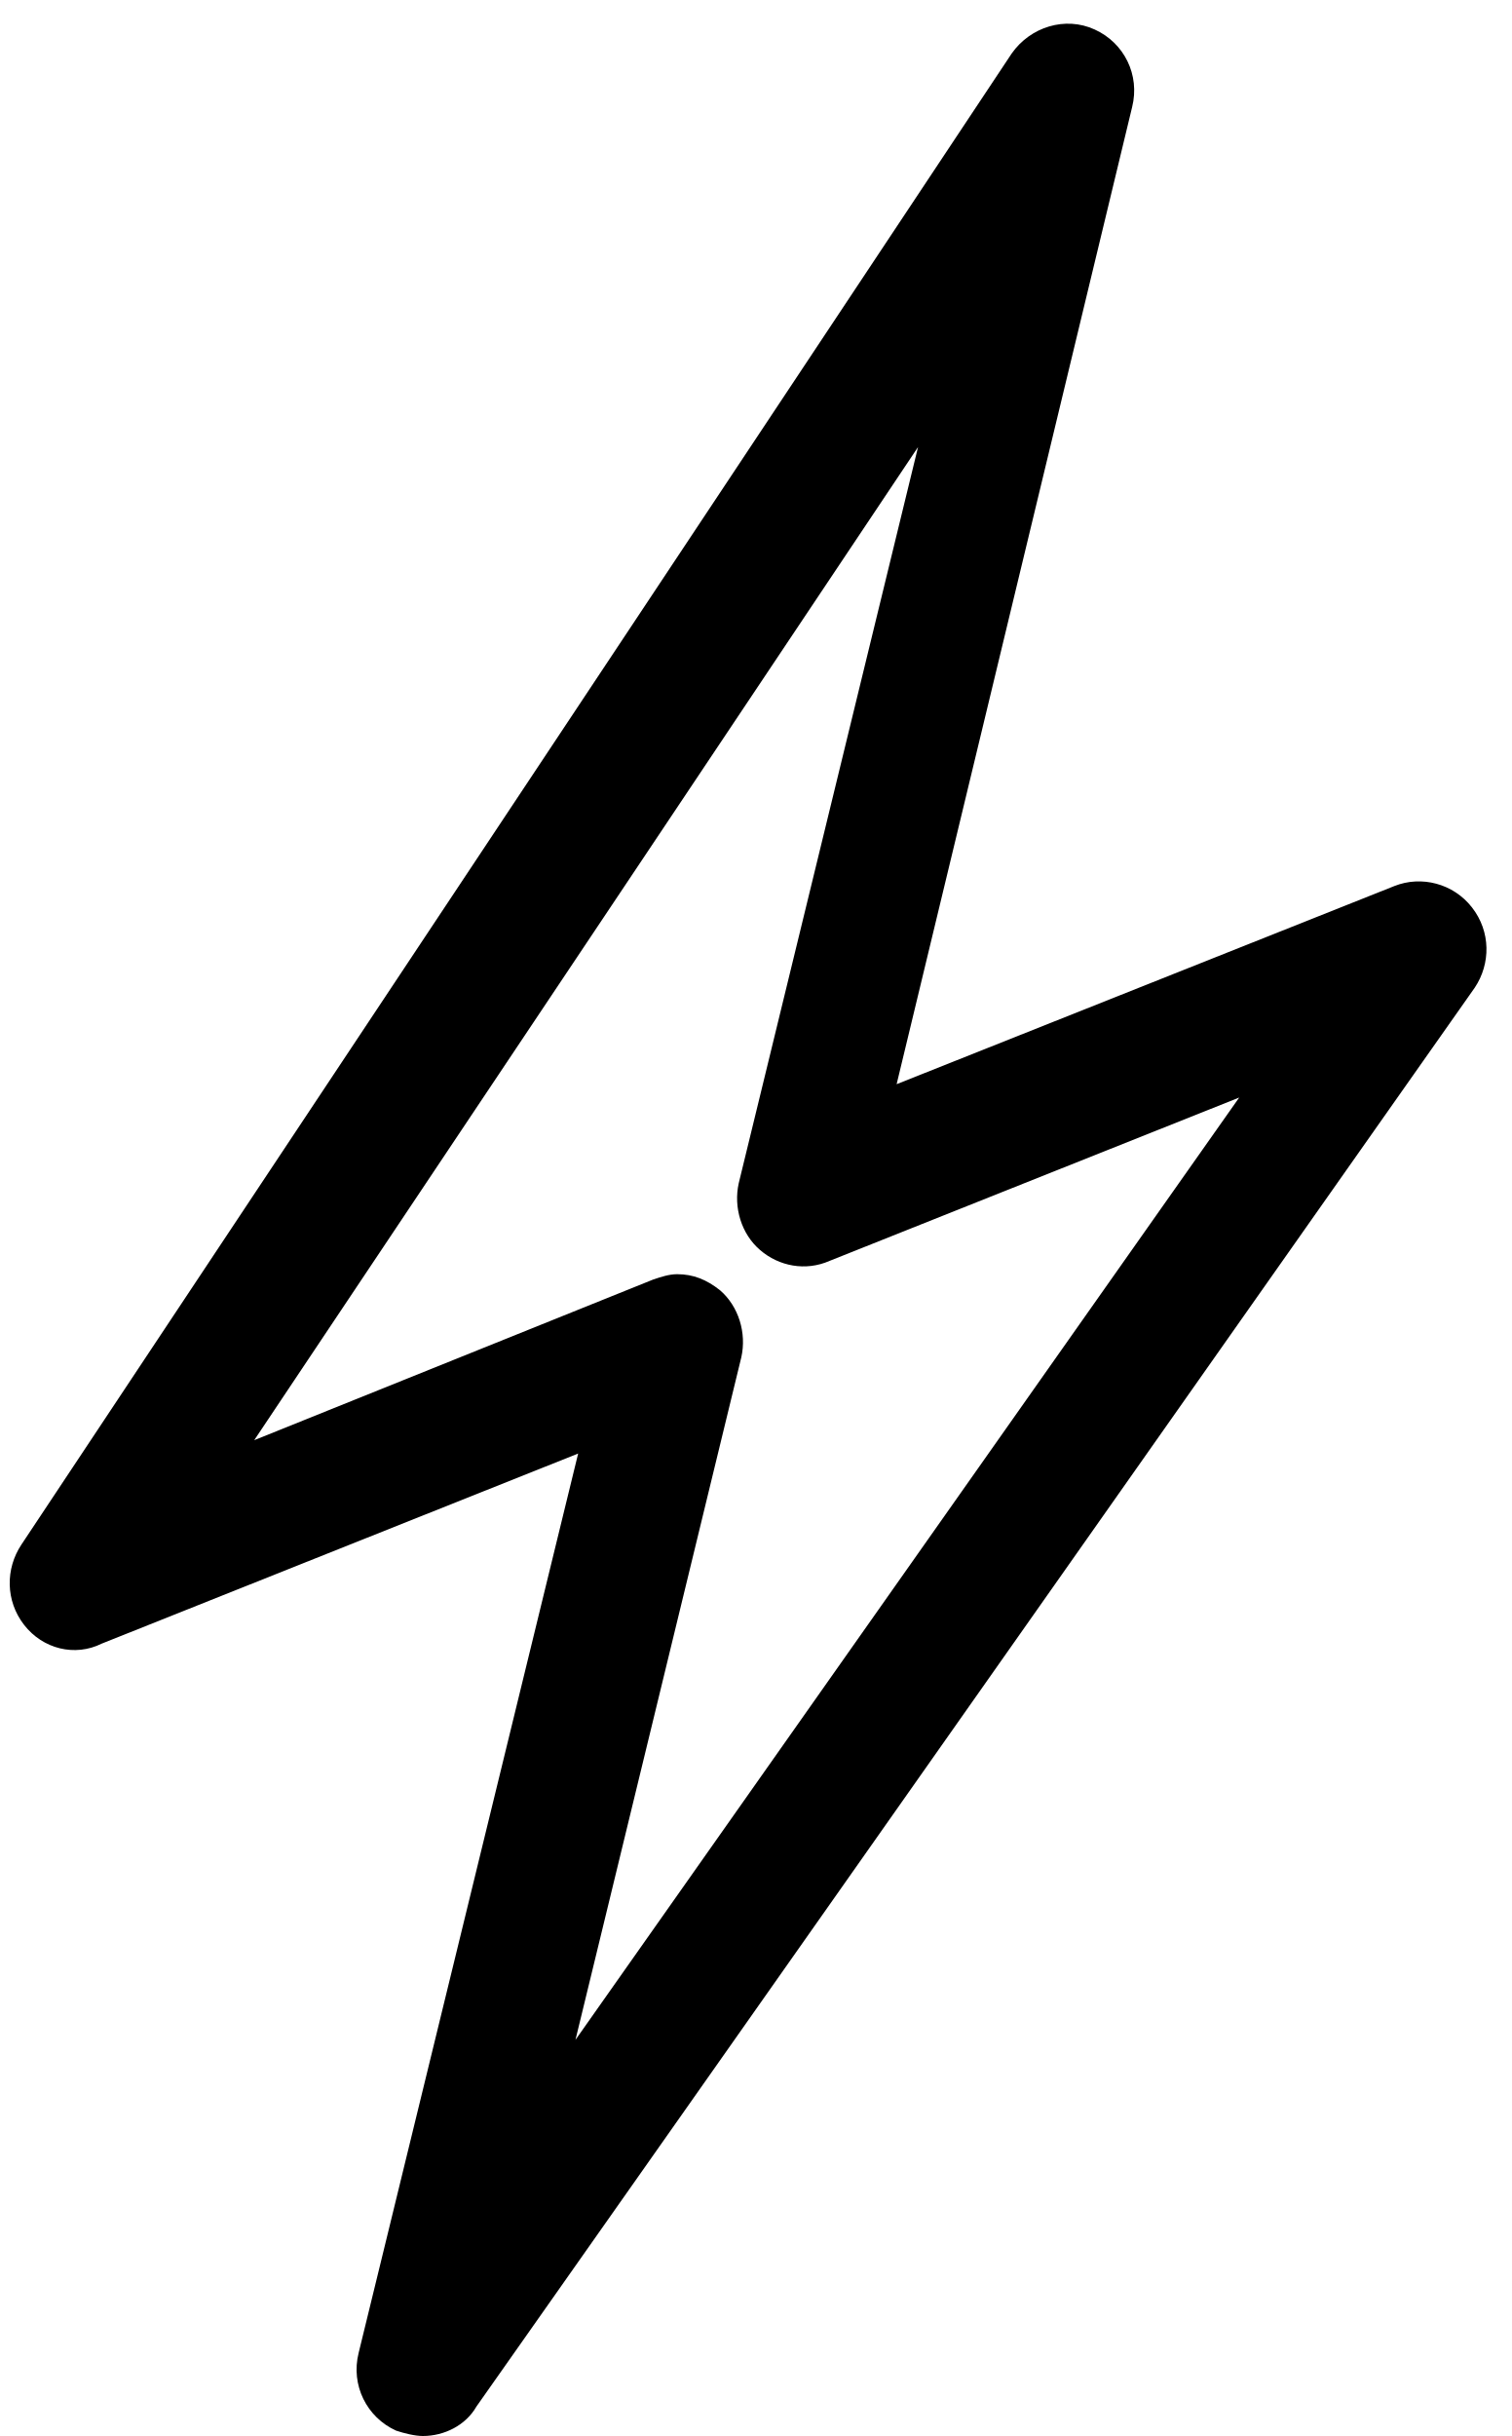
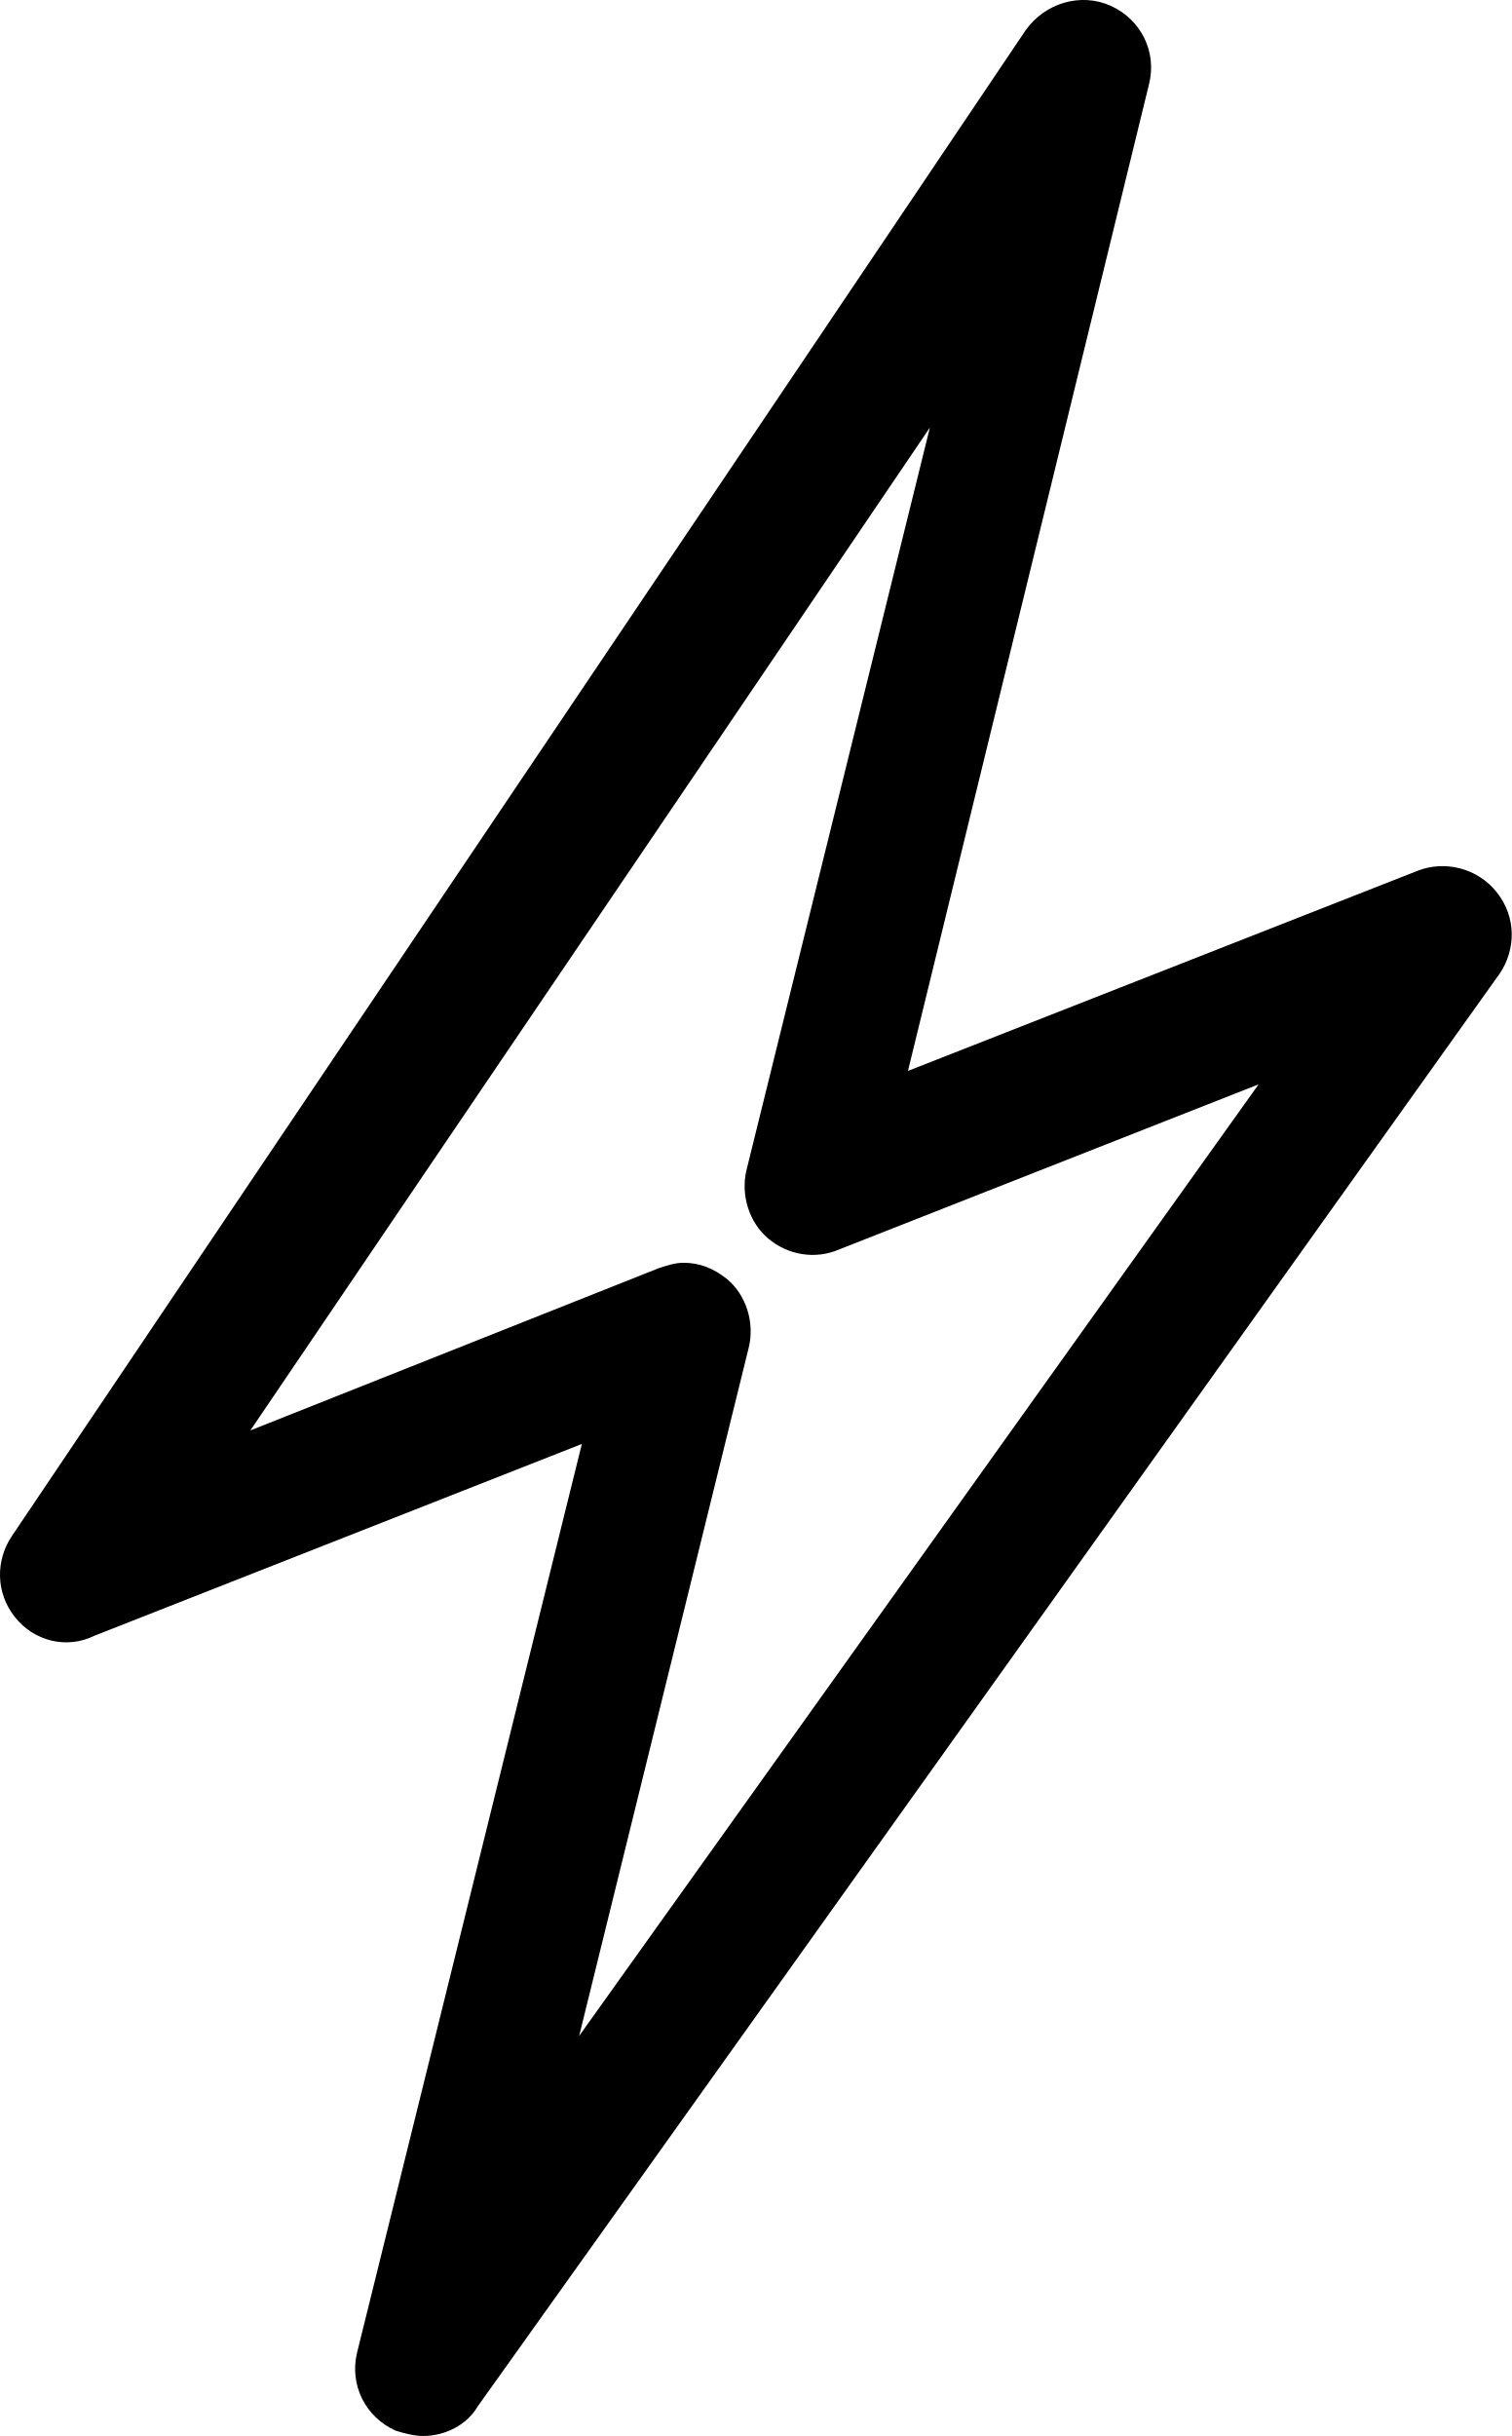
<svg xmlns="http://www.w3.org/2000/svg" width="18px" height="29px" viewBox="0 0 18 29" version="1.1">
  <defs />
  <g id="Page-1" stroke="none" stroke-width="1" fill="none" fill-rule="evenodd">
    <g id="FAQ" transform="translate(-200, -692)" fill-rule="nonzero" fill="#000000">
      <g id="Pre-Sale" transform="translate(184, 678)">
        <g id="Icon--Pre-Sale" transform="translate(16, 14)">
-           <path d="M17.559,11.759 C17.751,11.473 17.751,11.09 17.527,10.803 C17.304,10.516 16.922,10.421 16.603,10.548 L10.676,12.907 L13.48,1.275 C13.576,0.892 13.385,0.51 13.034,0.351 C12.684,0.191 12.269,0.319 12.046,0.637 L0.255,18.388 C0.064,18.675 0.064,19.057 0.287,19.344 C0.51,19.631 0.892,19.726 1.211,19.567 L6.884,17.304 L4.27,28.012 C4.175,28.395 4.366,28.777 4.716,28.936 C4.812,28.968 4.94,29 5.035,29 C5.29,29 5.545,28.873 5.673,28.649 L17.559,11.759 Z M8.827,16.157 C8.891,15.87 8.796,15.552 8.573,15.36 C8.413,15.233 8.254,15.169 8.063,15.169 C7.967,15.169 7.871,15.201 7.776,15.233 L3.027,17.145 L10.931,5.322 L8.796,14.086 C8.732,14.373 8.827,14.691 9.051,14.882 C9.274,15.074 9.592,15.137 9.879,15.01 L14.755,13.066 L6.852,24.284 L8.827,16.157 Z" id="Shape" />
+           <path d="M17.857,11.59 C18.053,11.3 18.053,10.914 17.824,10.625 C17.596,10.335 17.205,10.238 16.878,10.367 L10.811,12.749 L13.681,1.003 C13.779,0.616 13.583,0.23 13.225,0.069 C12.866,-0.092 12.442,0.037 12.213,0.359 L0.143,18.284 C-0.053,18.573 -0.053,18.96 0.176,19.249 C0.404,19.539 0.795,19.635 1.122,19.474 L6.928,17.19 L4.253,28.002 C4.156,28.389 4.351,28.775 4.71,28.936 C4.808,28.968 4.938,29 5.036,29 C5.297,29 5.558,28.871 5.689,28.646 L17.857,11.59 Z M8.918,16.031 C8.984,15.741 8.886,15.42 8.657,15.227 C8.494,15.098 8.331,15.033 8.136,15.033 C8.038,15.033 7.94,15.066 7.842,15.098 L2.981,17.029 L11.072,5.09 L8.886,13.939 C8.821,14.229 8.918,14.551 9.147,14.744 C9.375,14.937 9.701,15.001 9.995,14.873 L14.986,12.909 L6.896,24.237 L8.918,16.031 Z" id="Shape" />
        </g>
      </g>
    </g>
  </g>
</svg>
